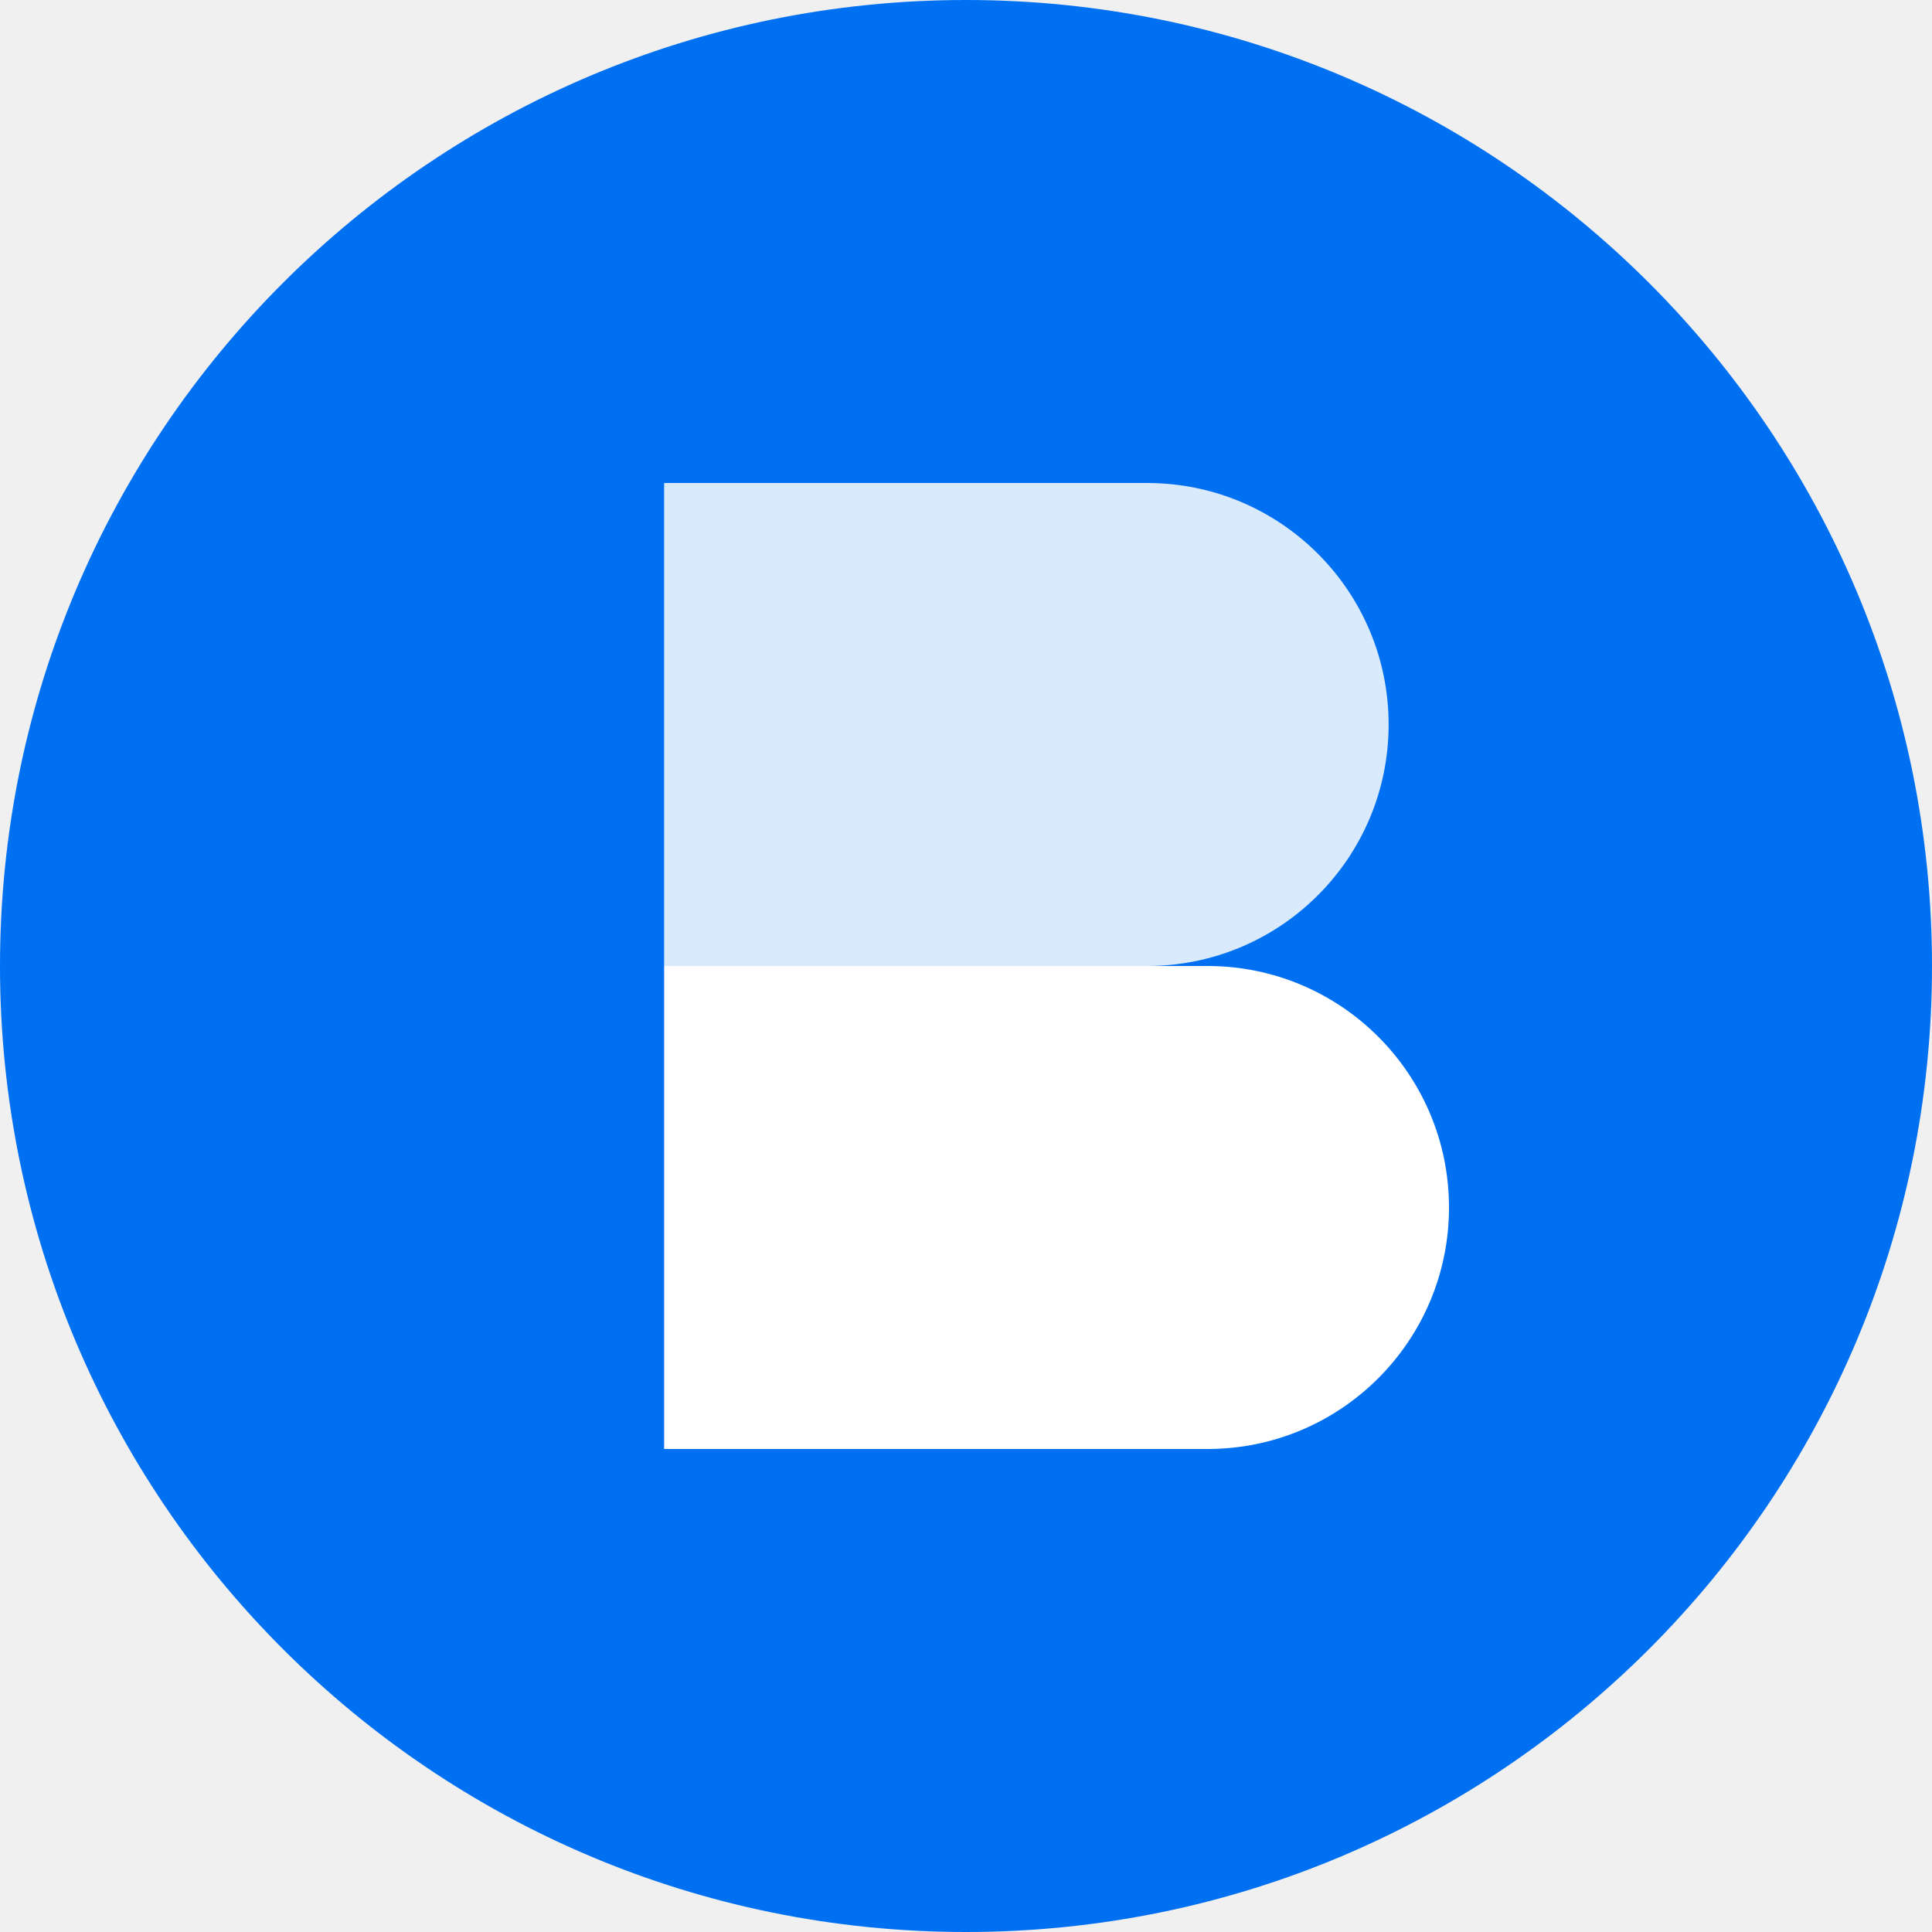
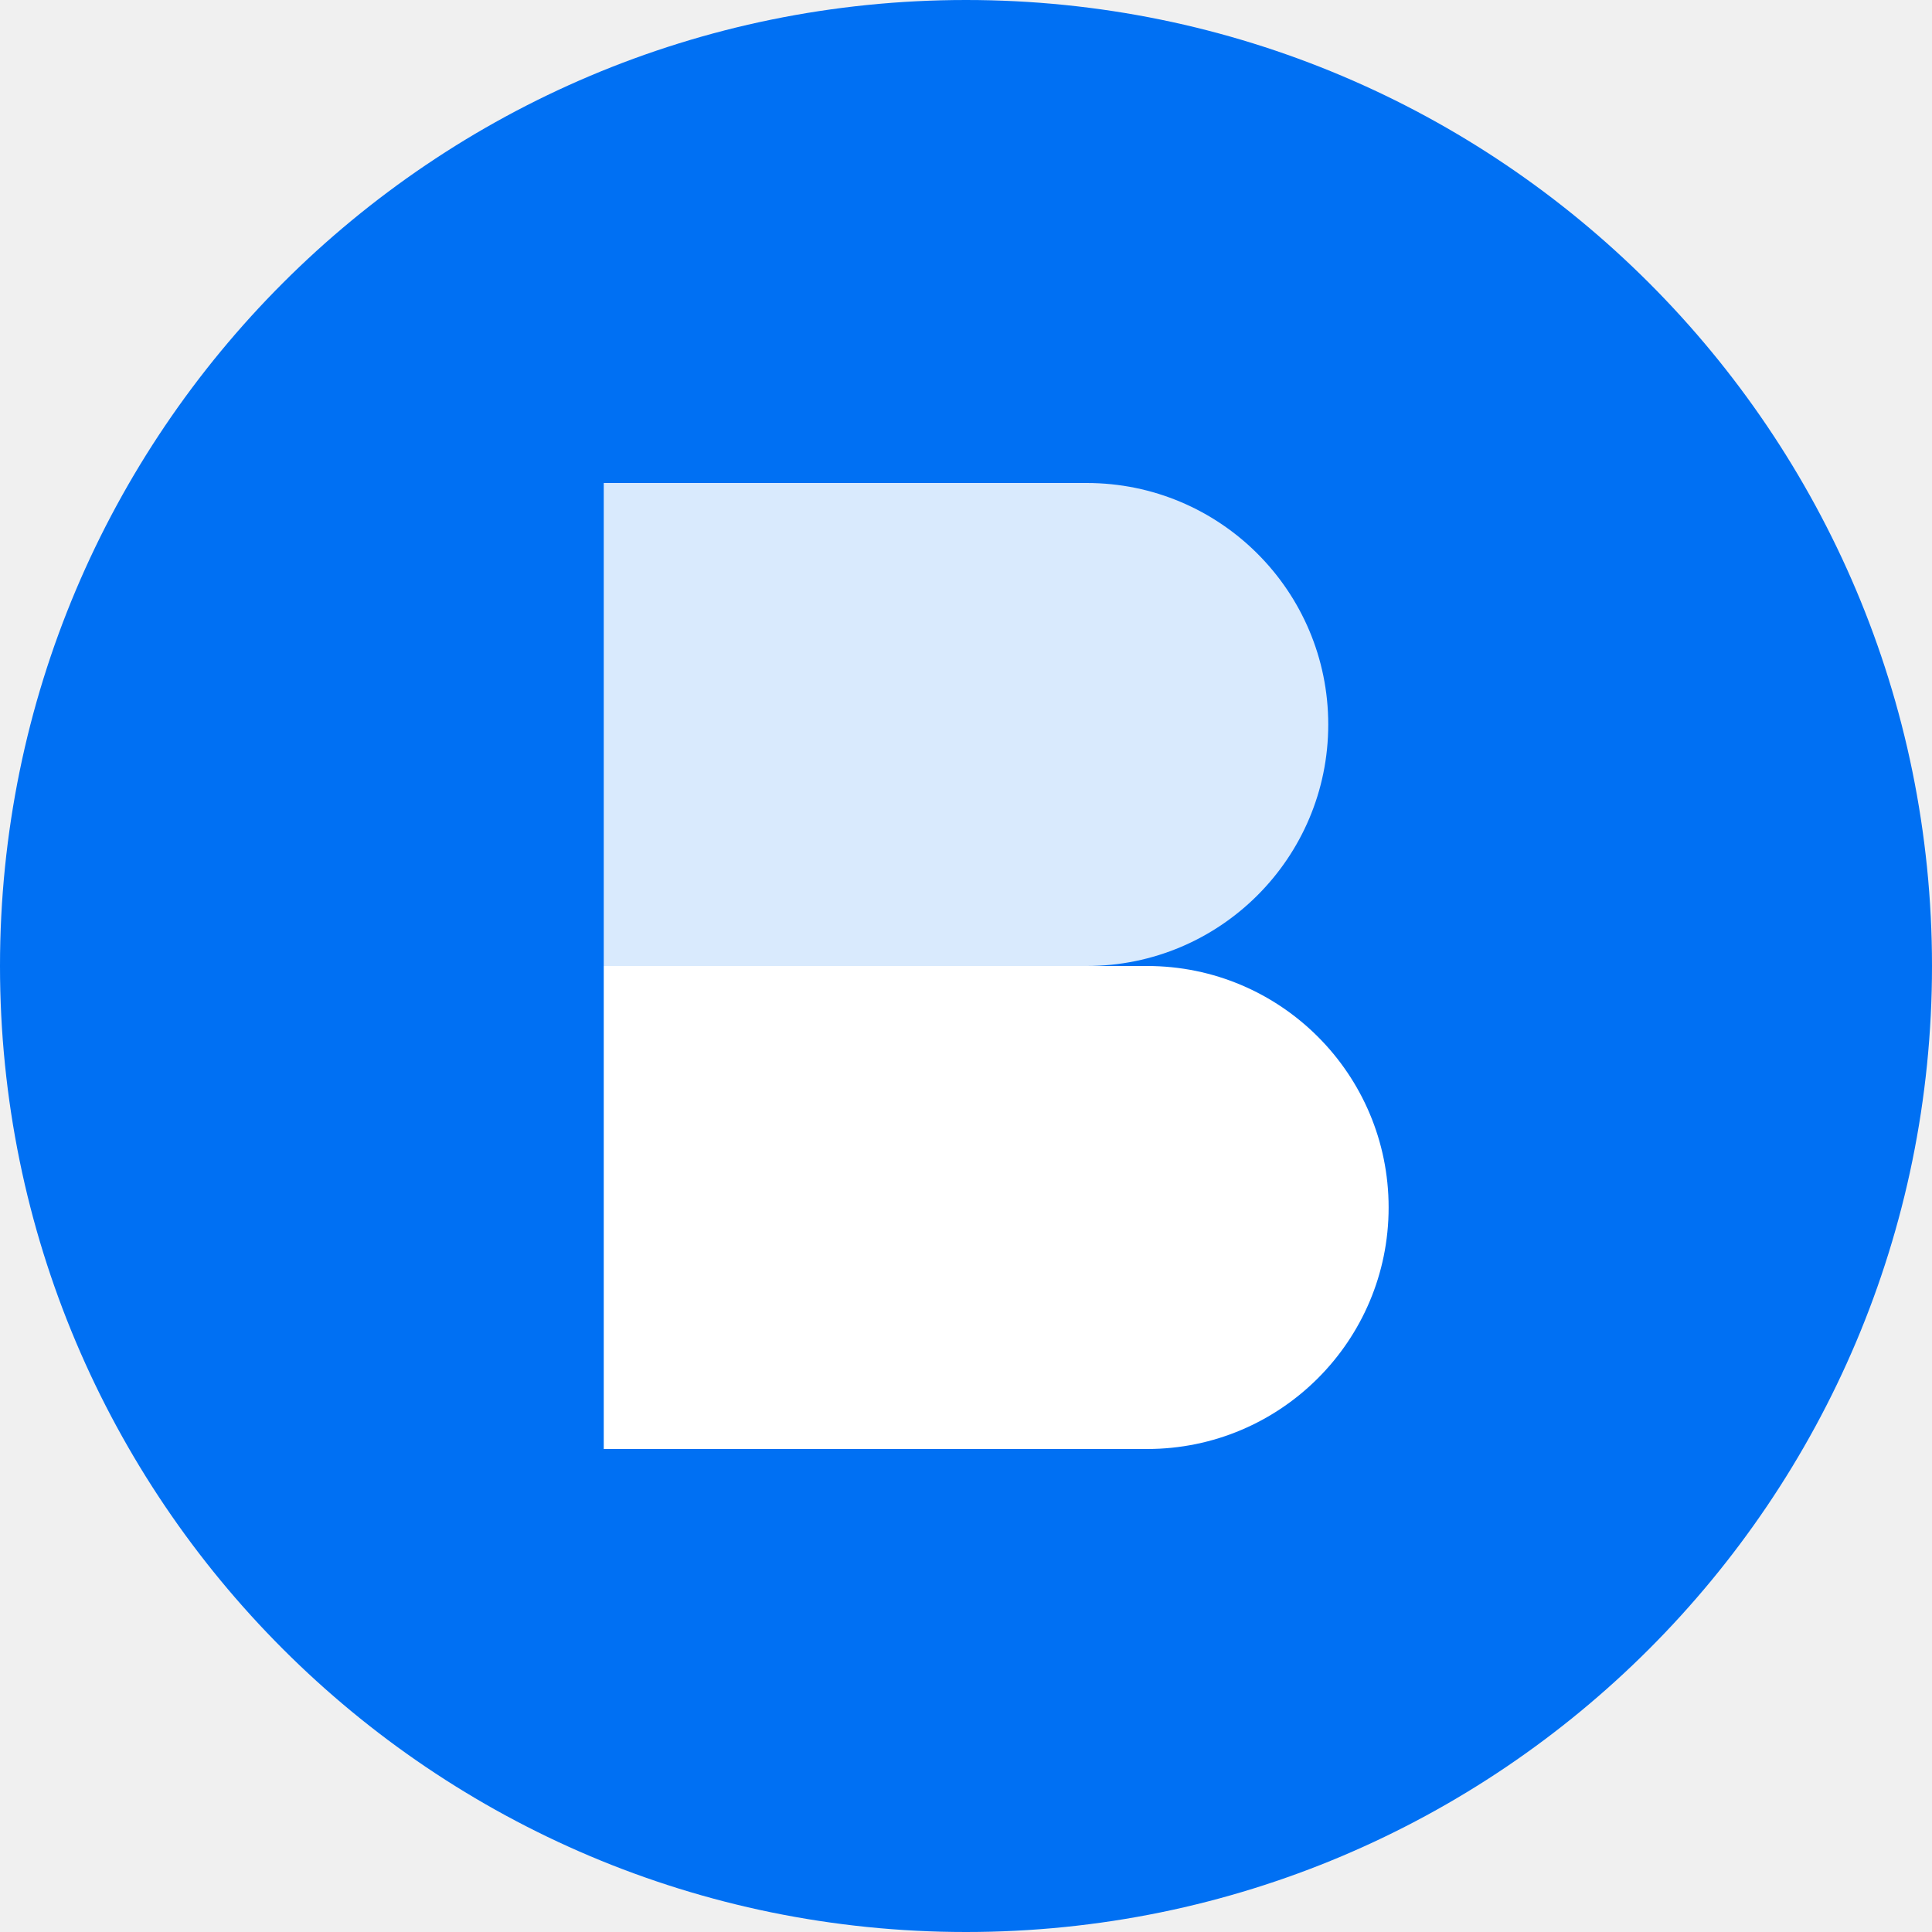
<svg xmlns="http://www.w3.org/2000/svg" width="64" height="64" viewBox="0 0 64 64" fill="none">
  <circle cx="32" cy="32" r="32" fill="#0070f3" />
-   <path d="M22 16H38C42.418 16 46 19.582 46 24C46 28.418 42.418 32 38 32H22V16Z" fill="white" opacity="0.85" />
-   <path d="M22 32H40C44.418 32 48 35.582 48 40C48 44.418 44.418 48 40 48H22V32Z" fill="white" />
+   <path d="M20 16H36C40.418 16 44 19.582 44 24C44 28.418 40.418 32 36 32H20V16Z" fill="white" opacity="0.85" />
+   <path d="M20 32H38C42.418 32 46 35.582 46 40C46 44.418 42.418 48 38 48H20V32Z" fill="white" />
</svg>
